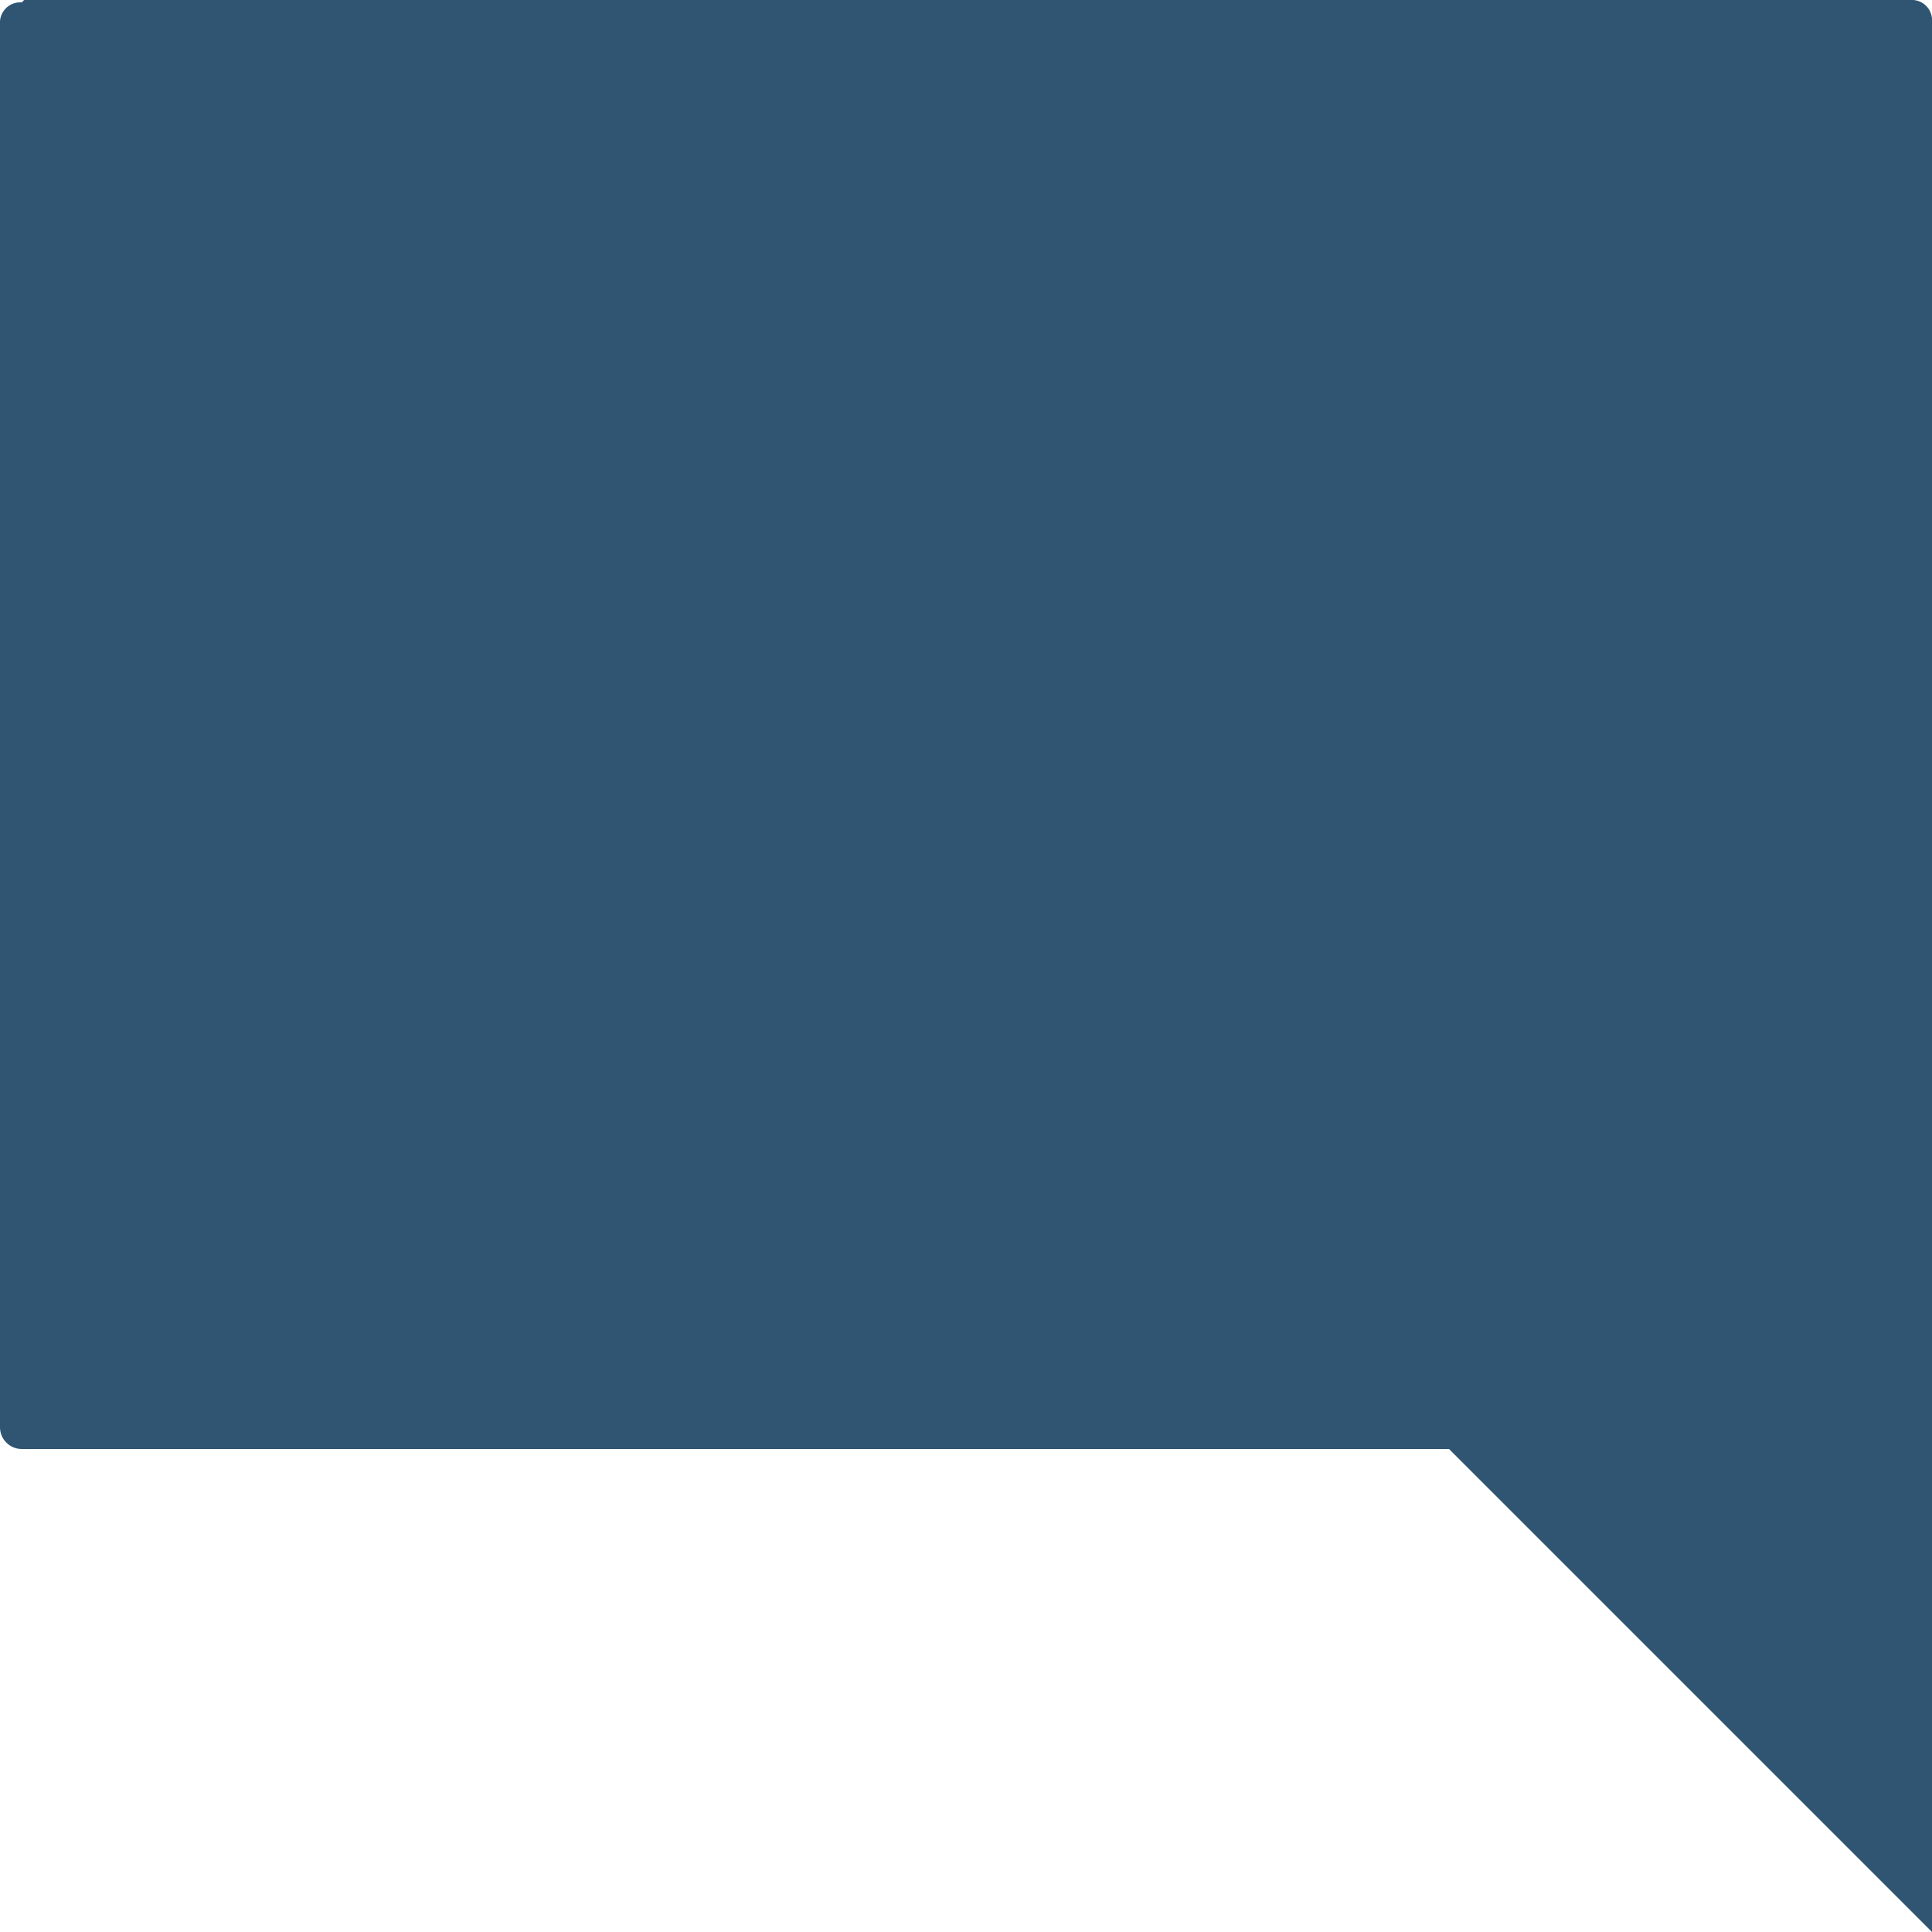
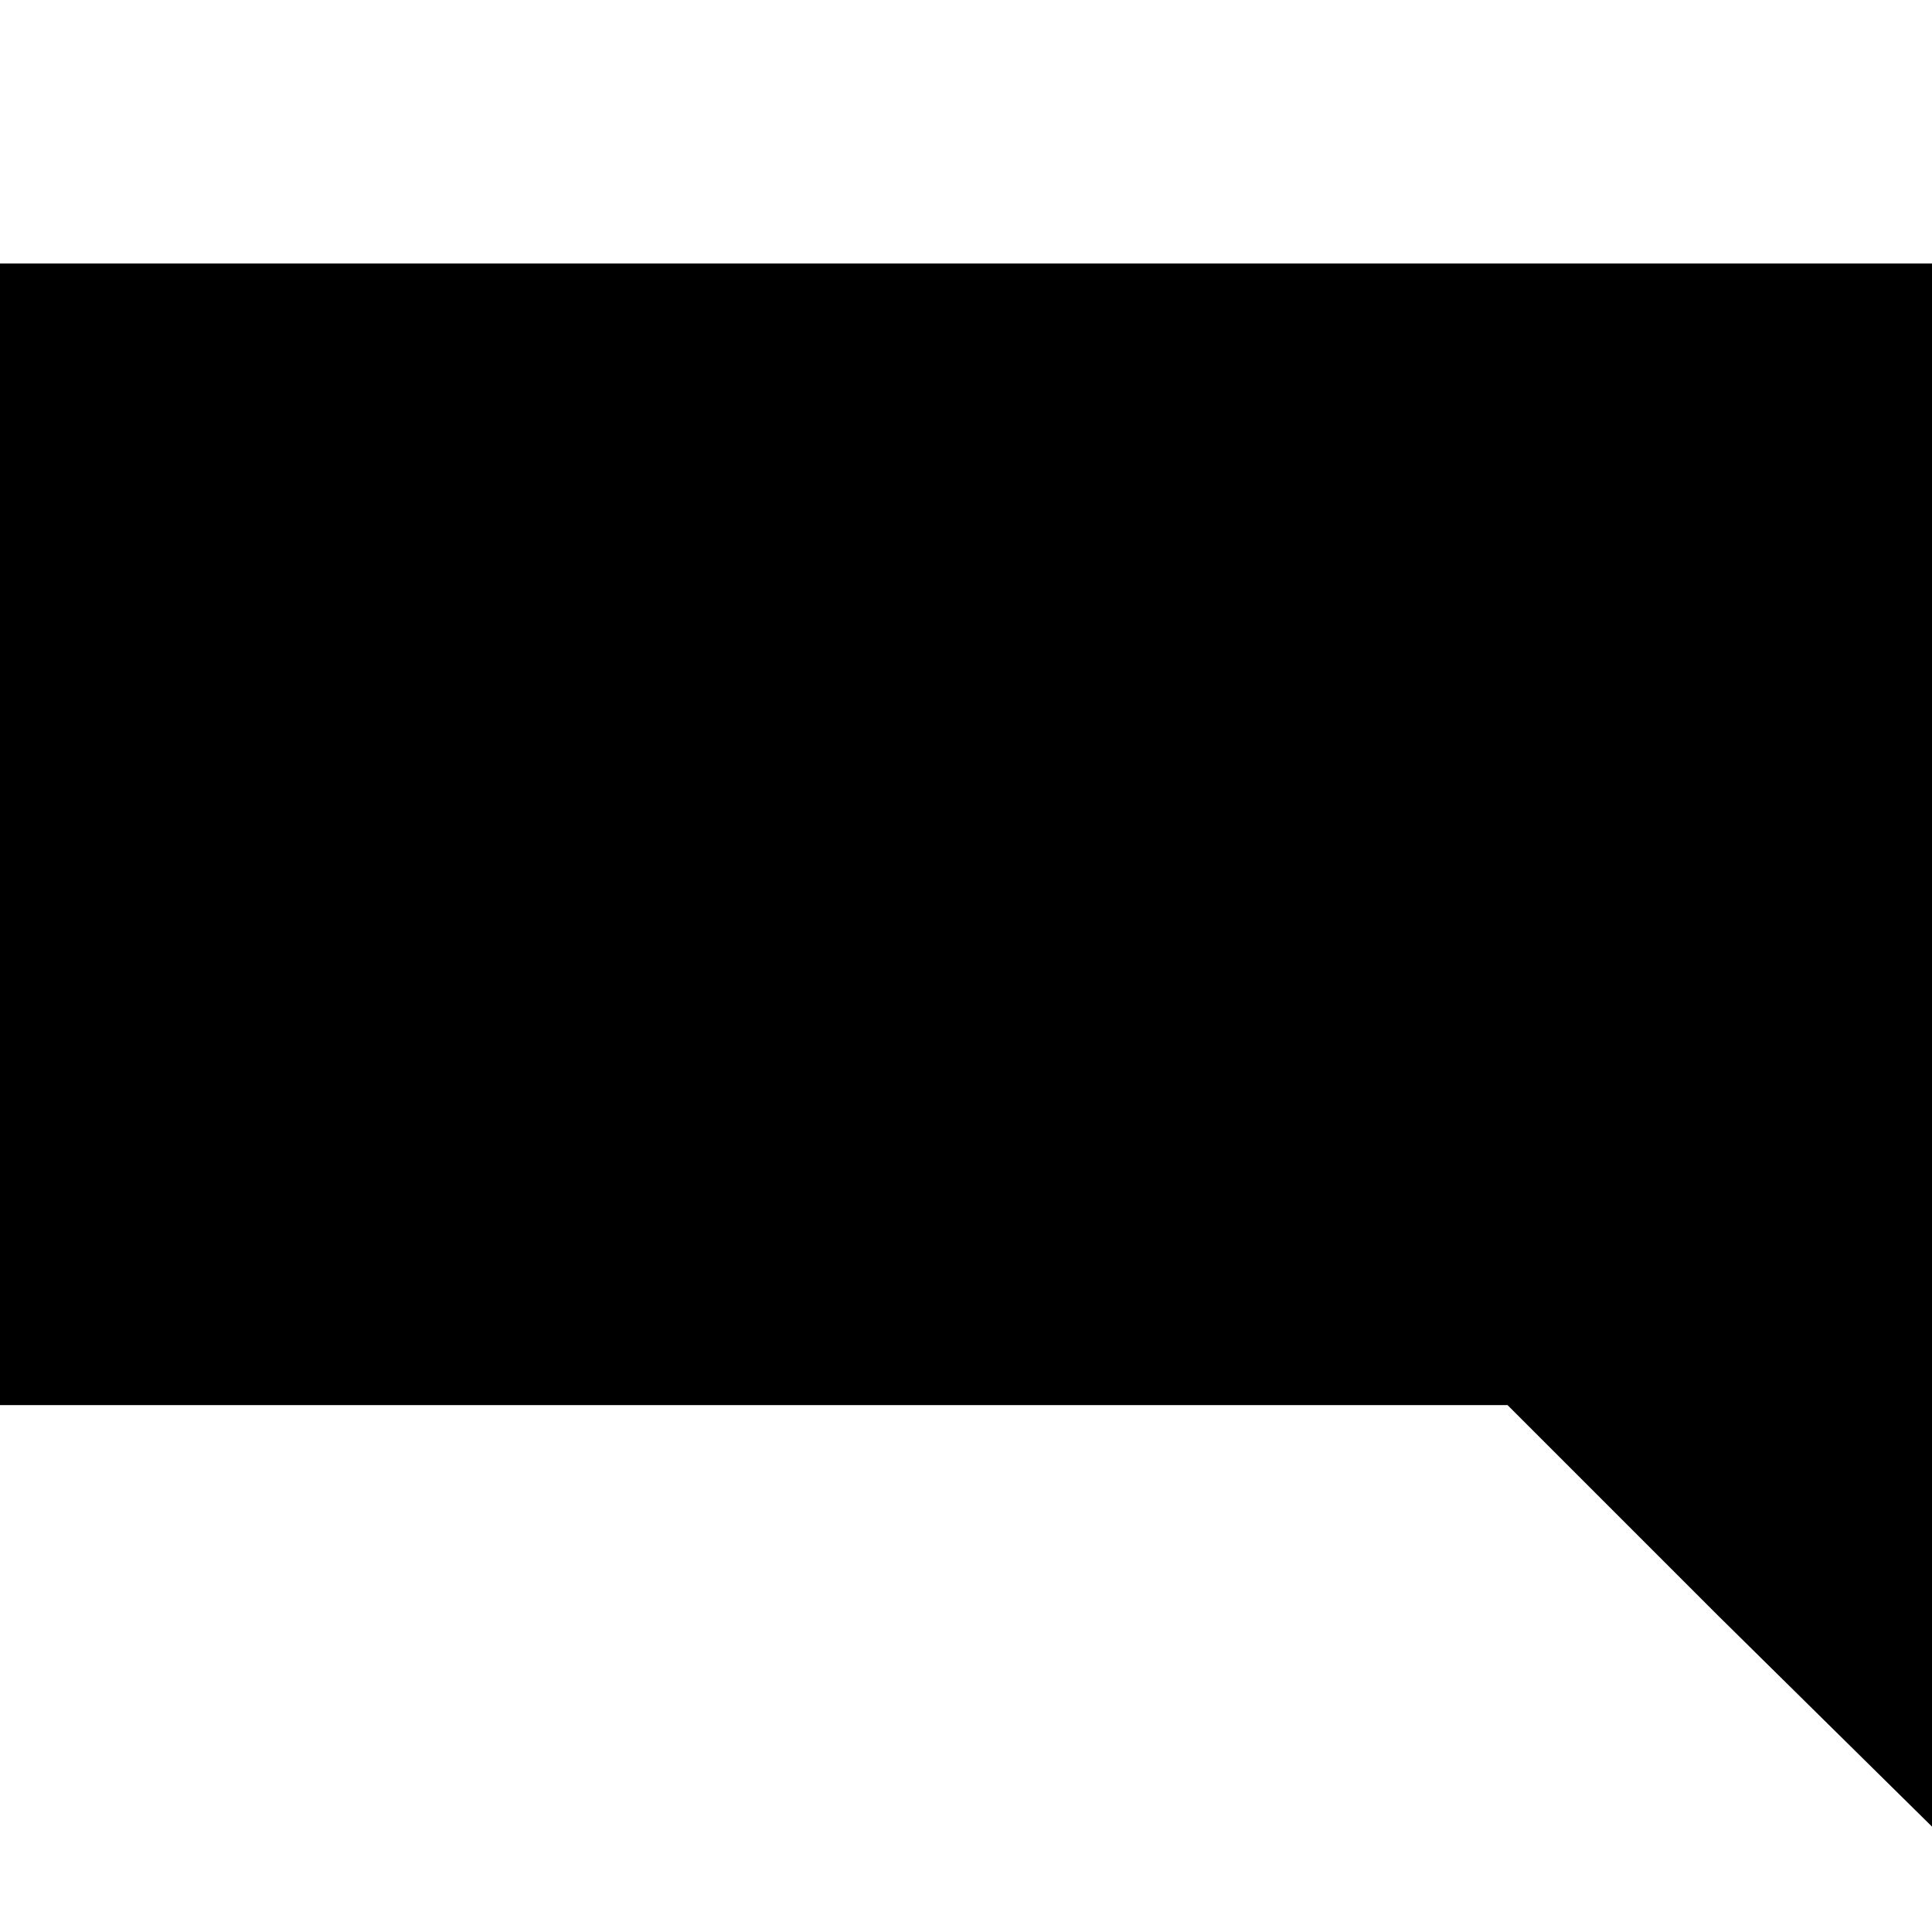
- <svg xmlns="http://www.w3.org/2000/svg" id="Layer_1" data-name="Layer 1" width="64" height="64" viewBox="0 0 64 64">
-   <defs>
-     <style>.cls-1{fill:#2f5572;}</style>
-   </defs>
-   <path class="cls-1" d="M0.72,0.08A0.67,0.67,0,0,0,0,.8V47.28A0.72,0.72,0,0,0,.72,48H48L64,64V0.72A0.67,0.67,0,0,0,63.28,0H0.8Z" />
+ <svg xmlns="http://www.w3.org/2000/svg" version="1.0" width="64" height="64" viewBox="0 0 66 66" preserveAspectRatio="xMidYMid meet">
+   <g transform="translate(0,66) scale(0.1,-0.1)" fill="#000000" stroke="none">
+     <path d="M0 375 l0 -195 257 0 258 0 72 -72 73 -72 0 267 0 267 -330 0 -330 0 0 -195z" />
+   </g>
</svg>
